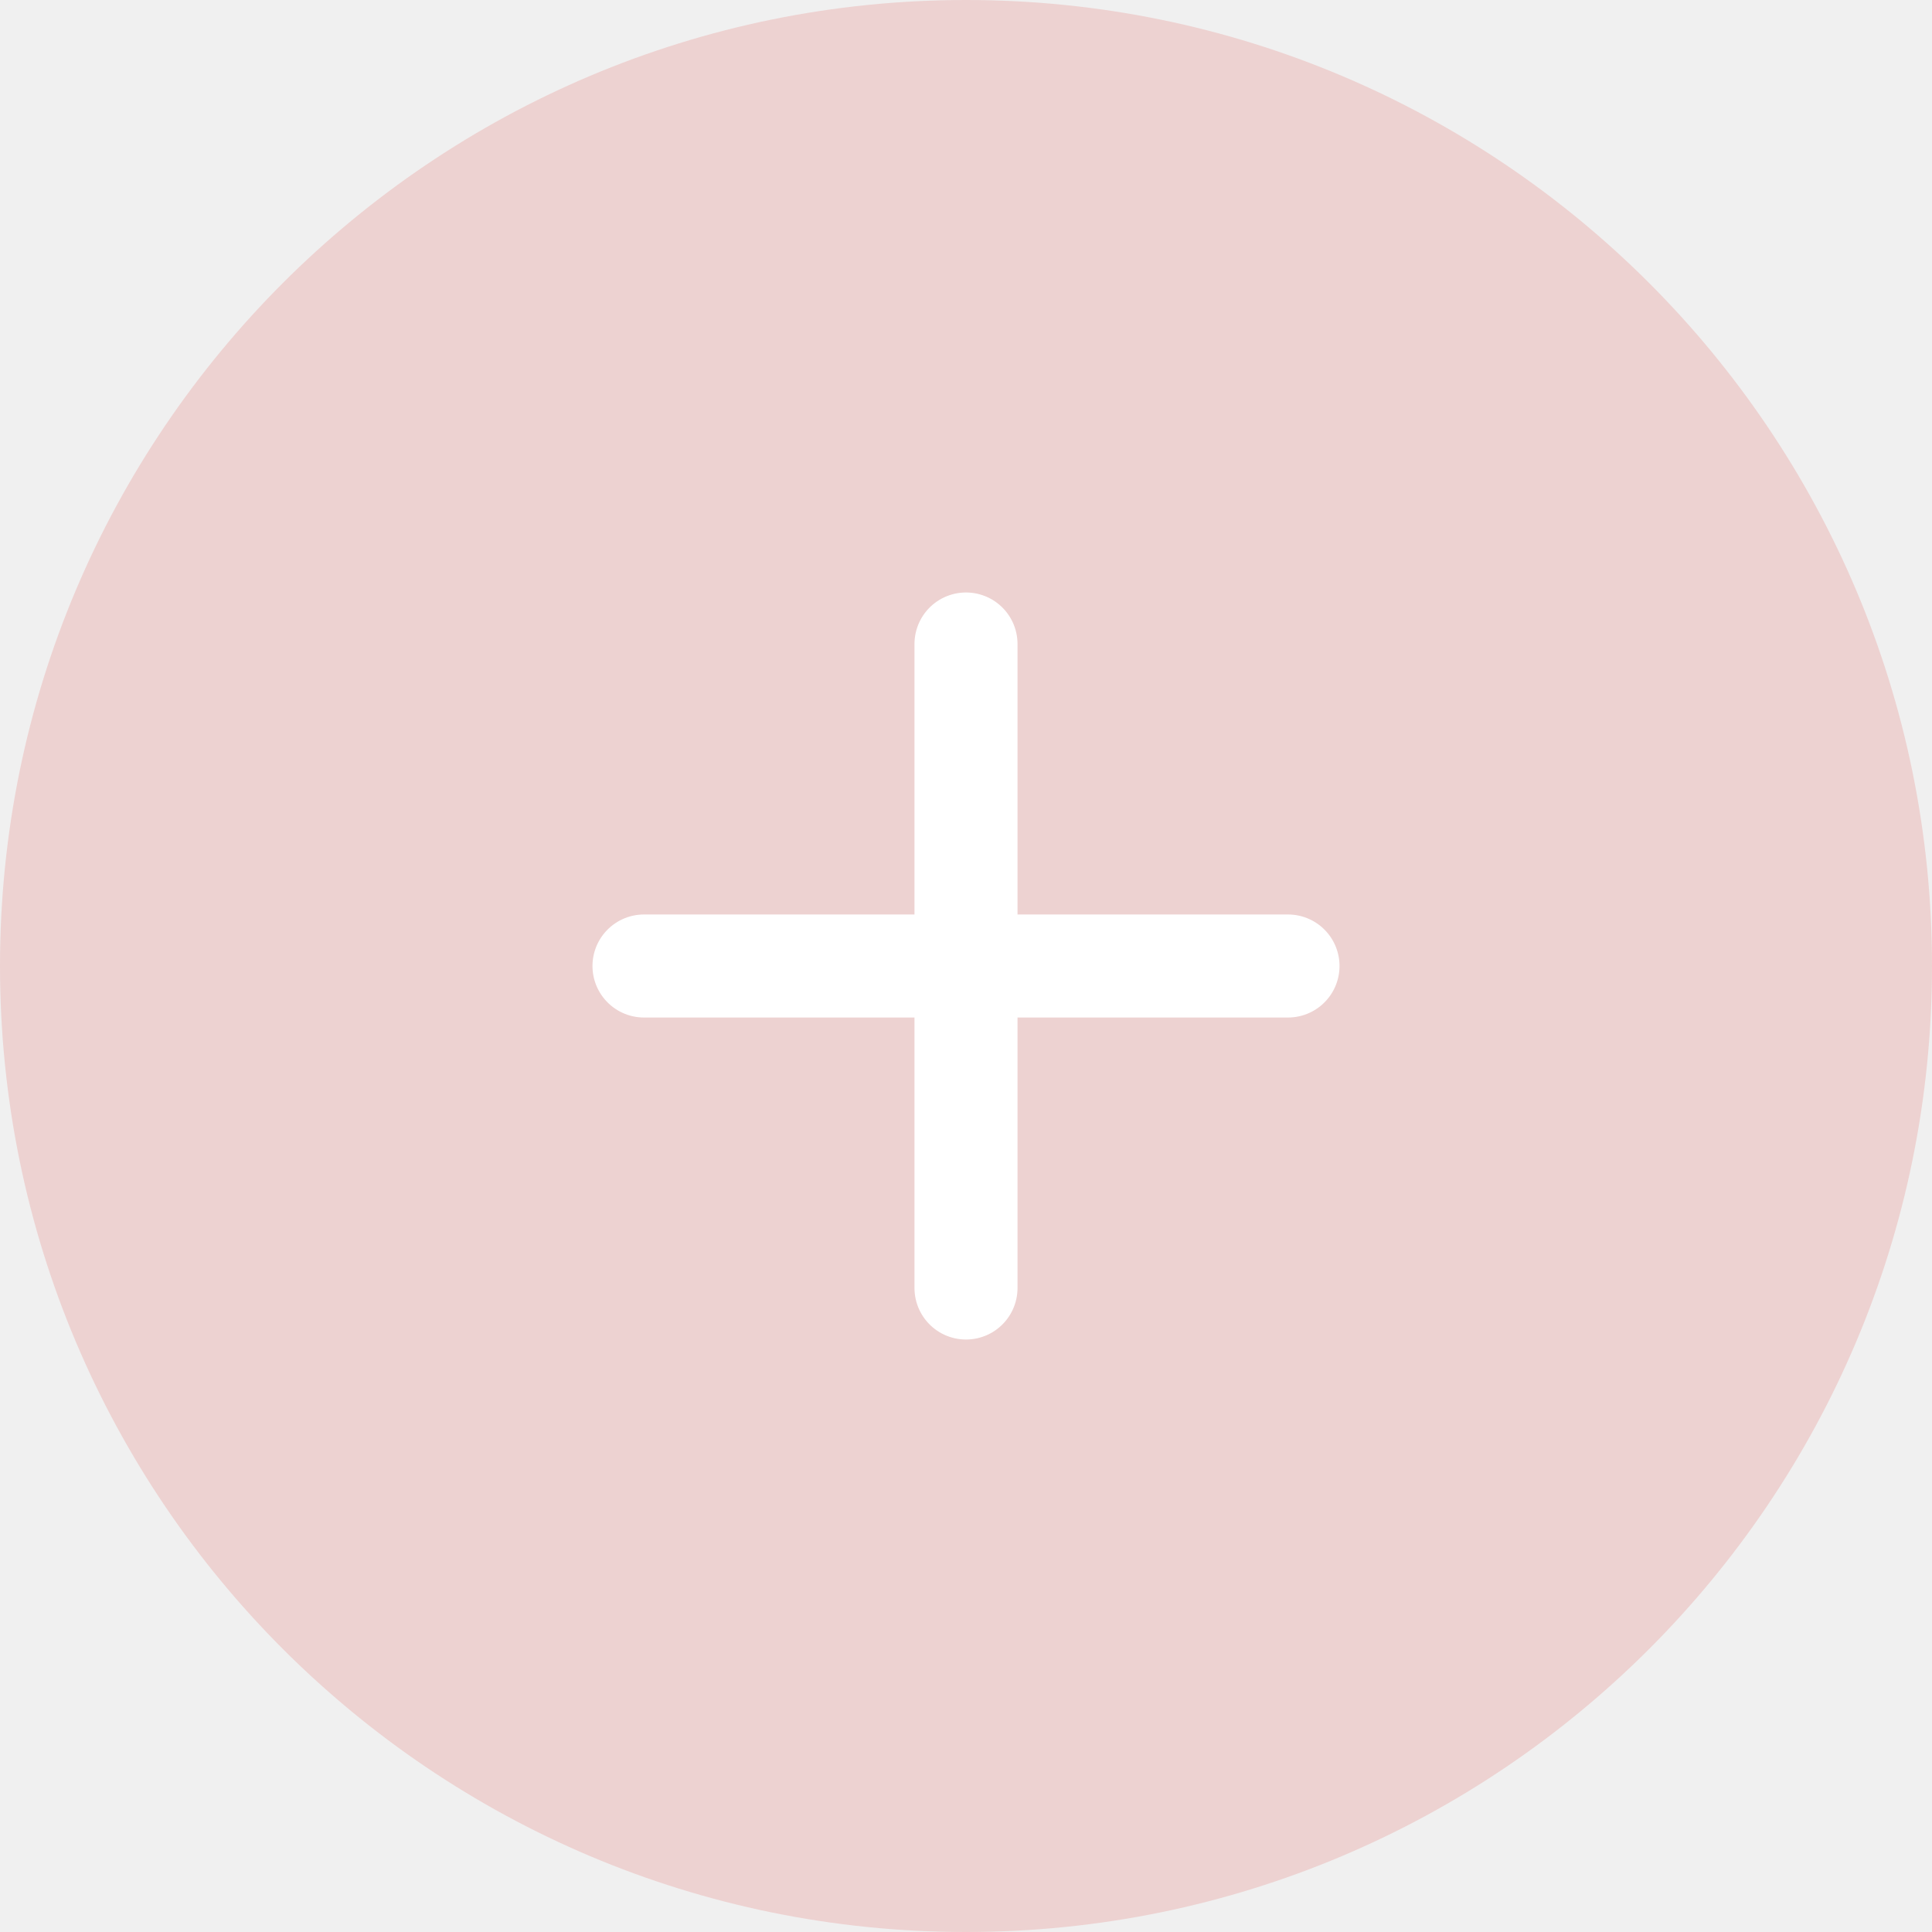
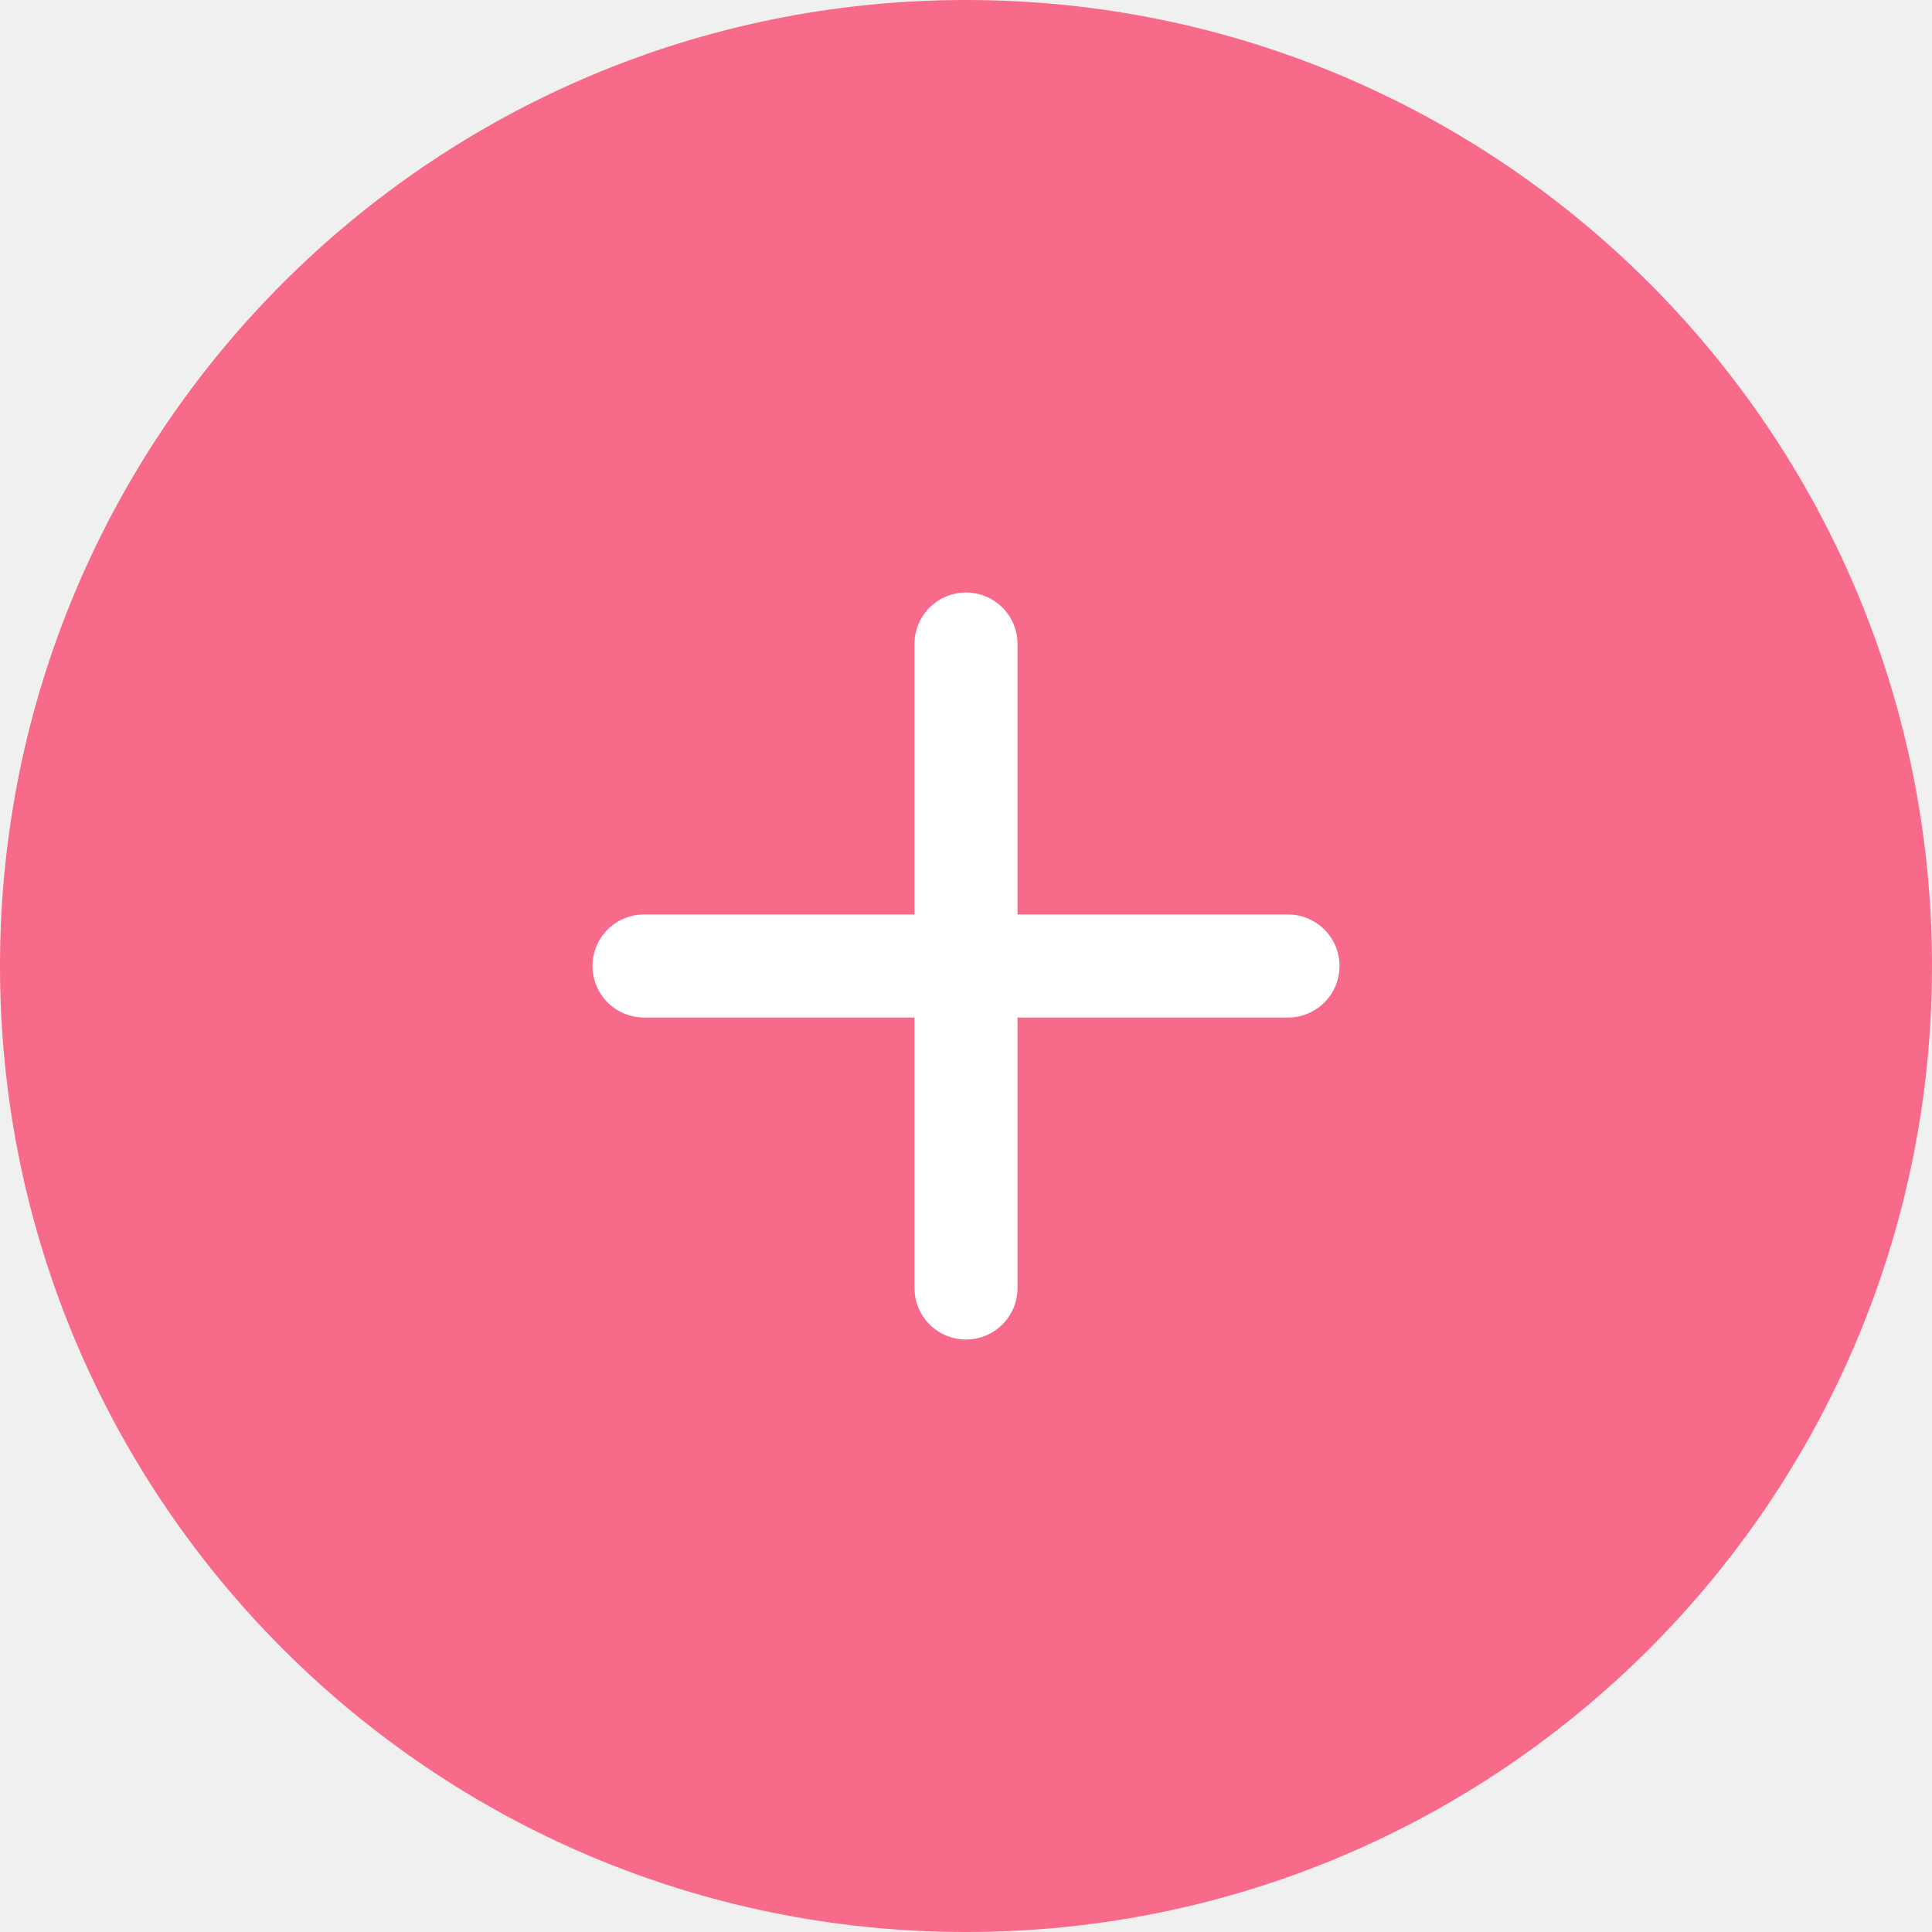
<svg xmlns="http://www.w3.org/2000/svg" width="30" height="30" viewBox="0 0 30 30" fill="none">
  <g clip-path="url(#clip0_20_8)">
-     <circle cx="15" cy="15" r="15" fill="#EDD2D1" />
+     <circle cx="15" cy="15" r="15" fill="#F76A89" />
    <g clip-path="url(#clip1_20_8)">
      <mask id="mask0_20_8" style="mask-type:luminance" maskUnits="userSpaceOnUse" x="5" y="5" width="20" height="20">
        <path d="M25 5H5V25H25V5Z" fill="white" />
      </mask>
      <g mask="url(#mask0_20_8)">
        <path d="M10 15H20" stroke="white" stroke-width="1.6" stroke-miterlimit="10" stroke-linecap="round" />
        <path d="M15 10V20" stroke="white" stroke-width="1.6" stroke-miterlimit="10" stroke-linecap="round" />
      </g>
    </g>
  </g>
  <defs>
    <clipPath id="clip0_20_8">
      <rect width="30" height="30" fill="white" />
    </clipPath>
    <clipPath id="clip1_20_8">
      <rect width="20" height="20" fill="white" transform="translate(5 5)" />
    </clipPath>
  </defs>
</svg>
